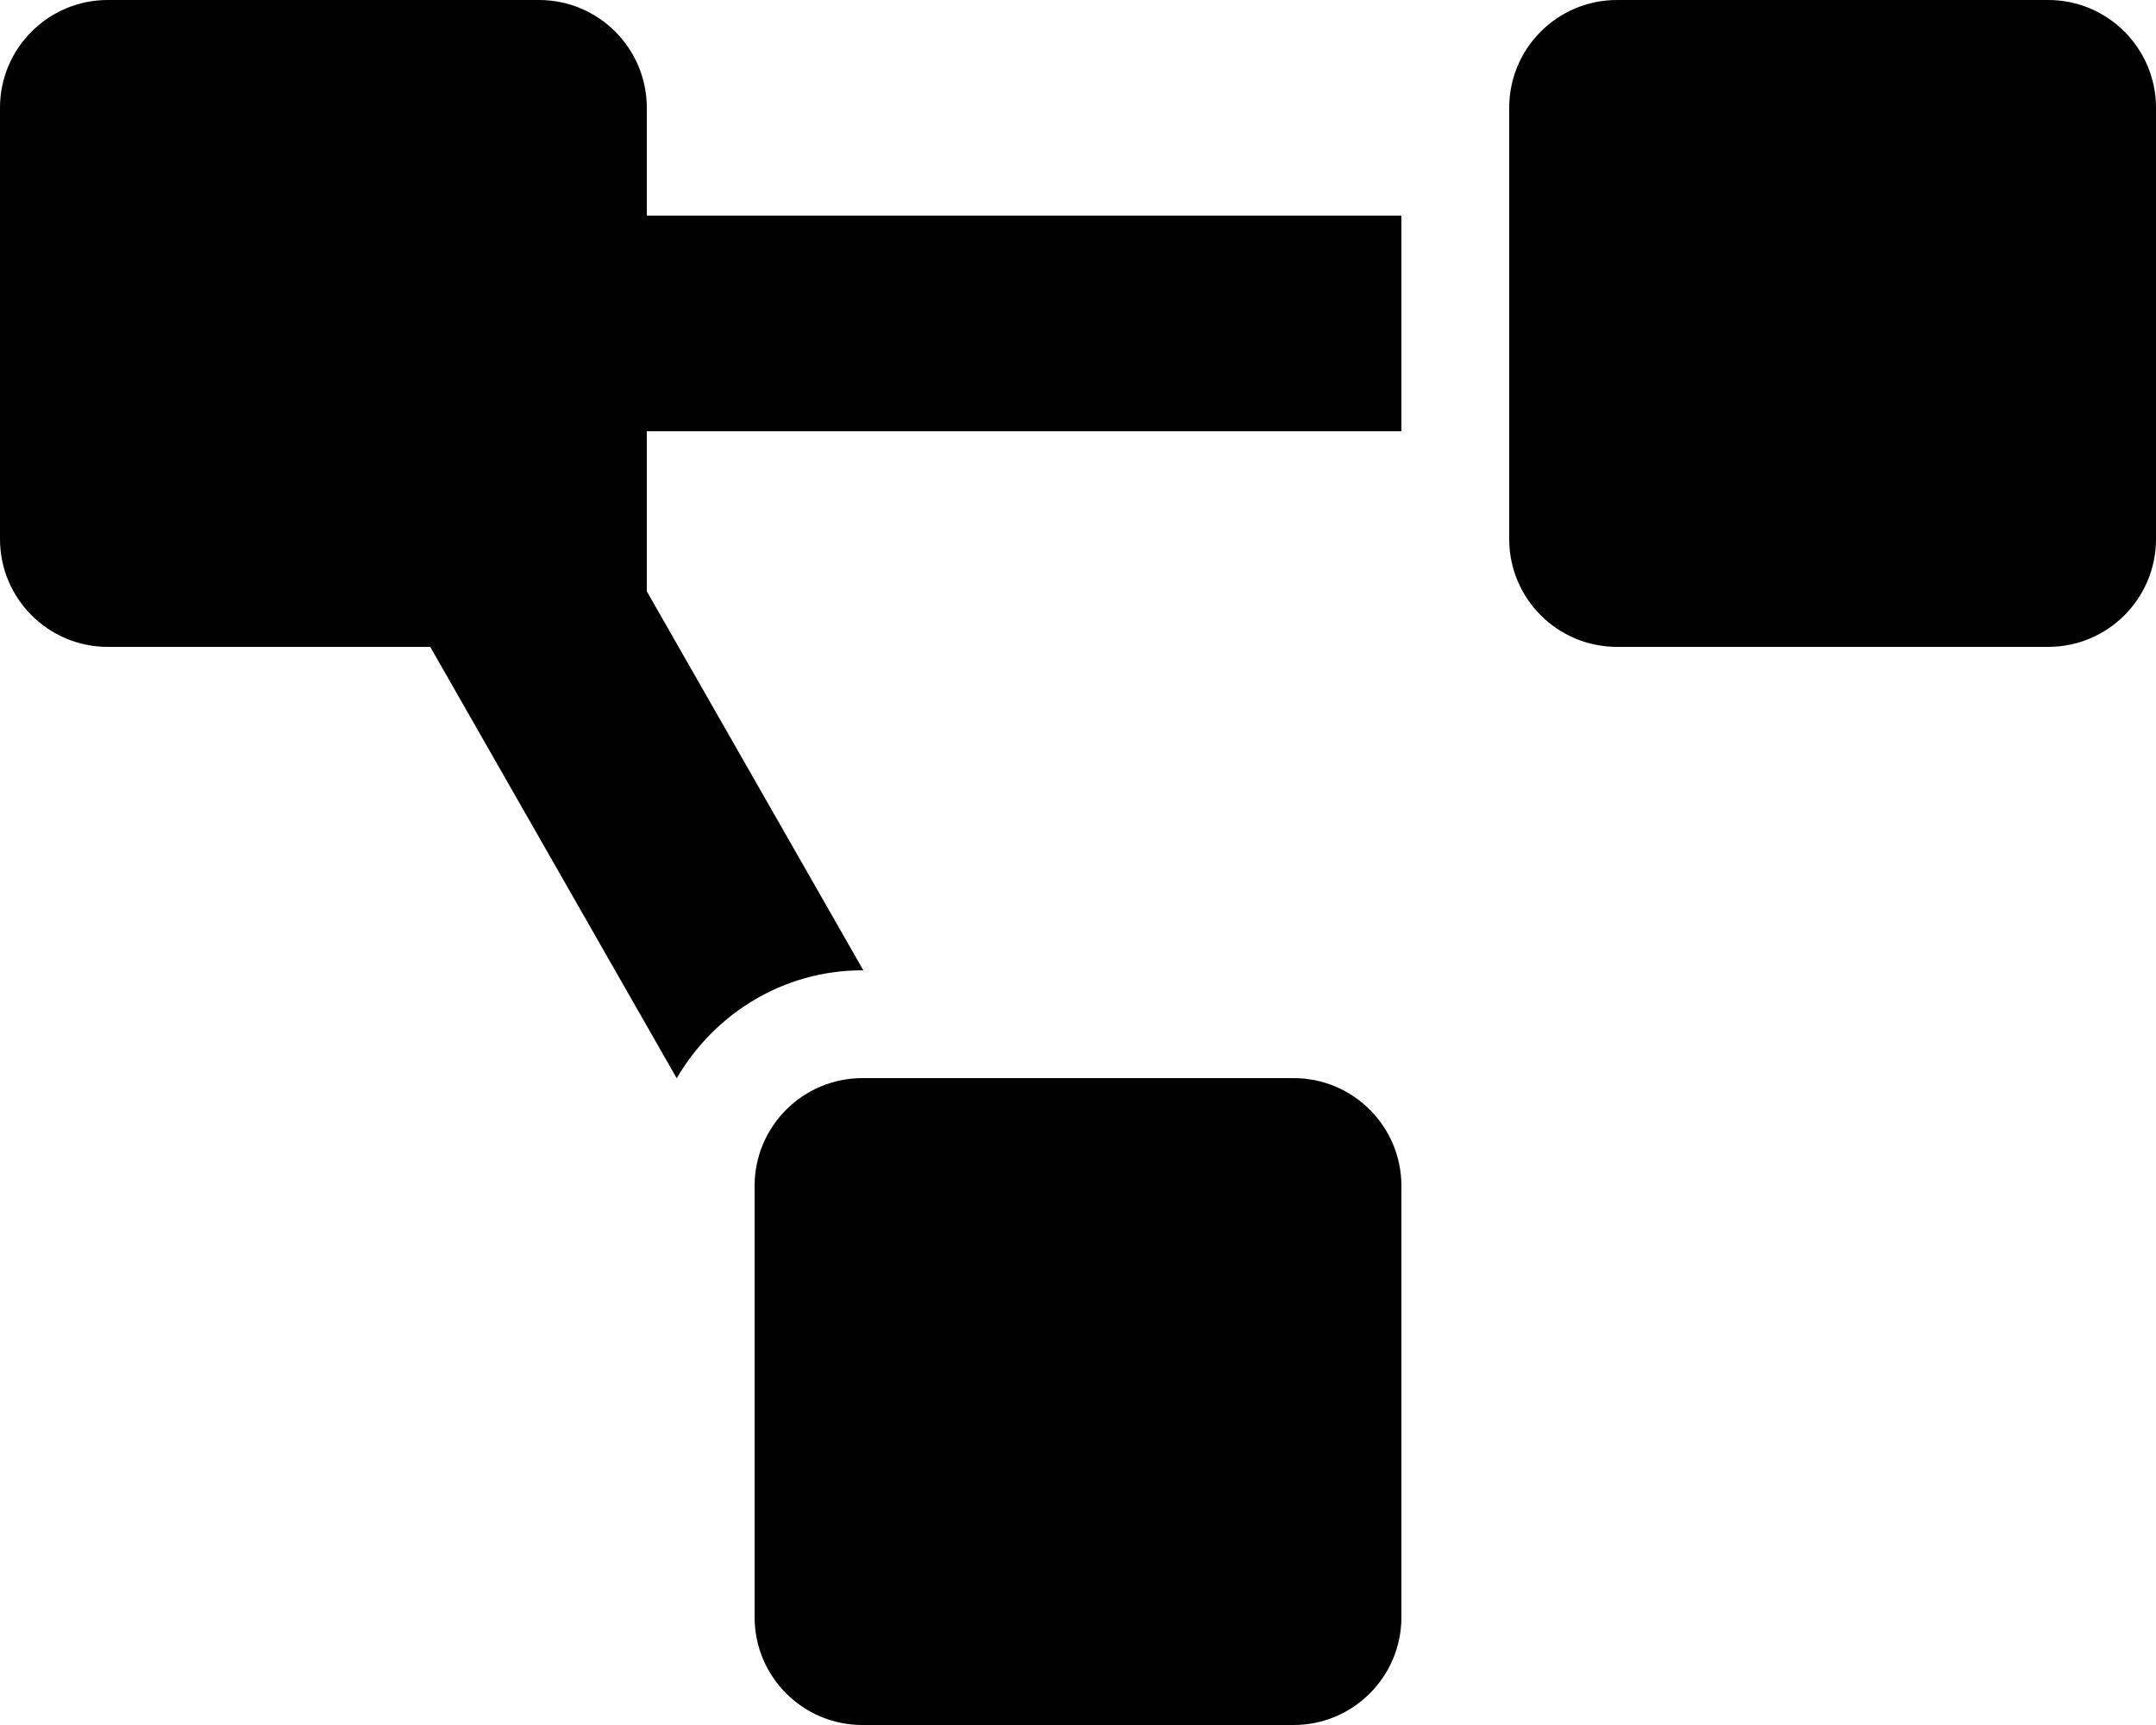
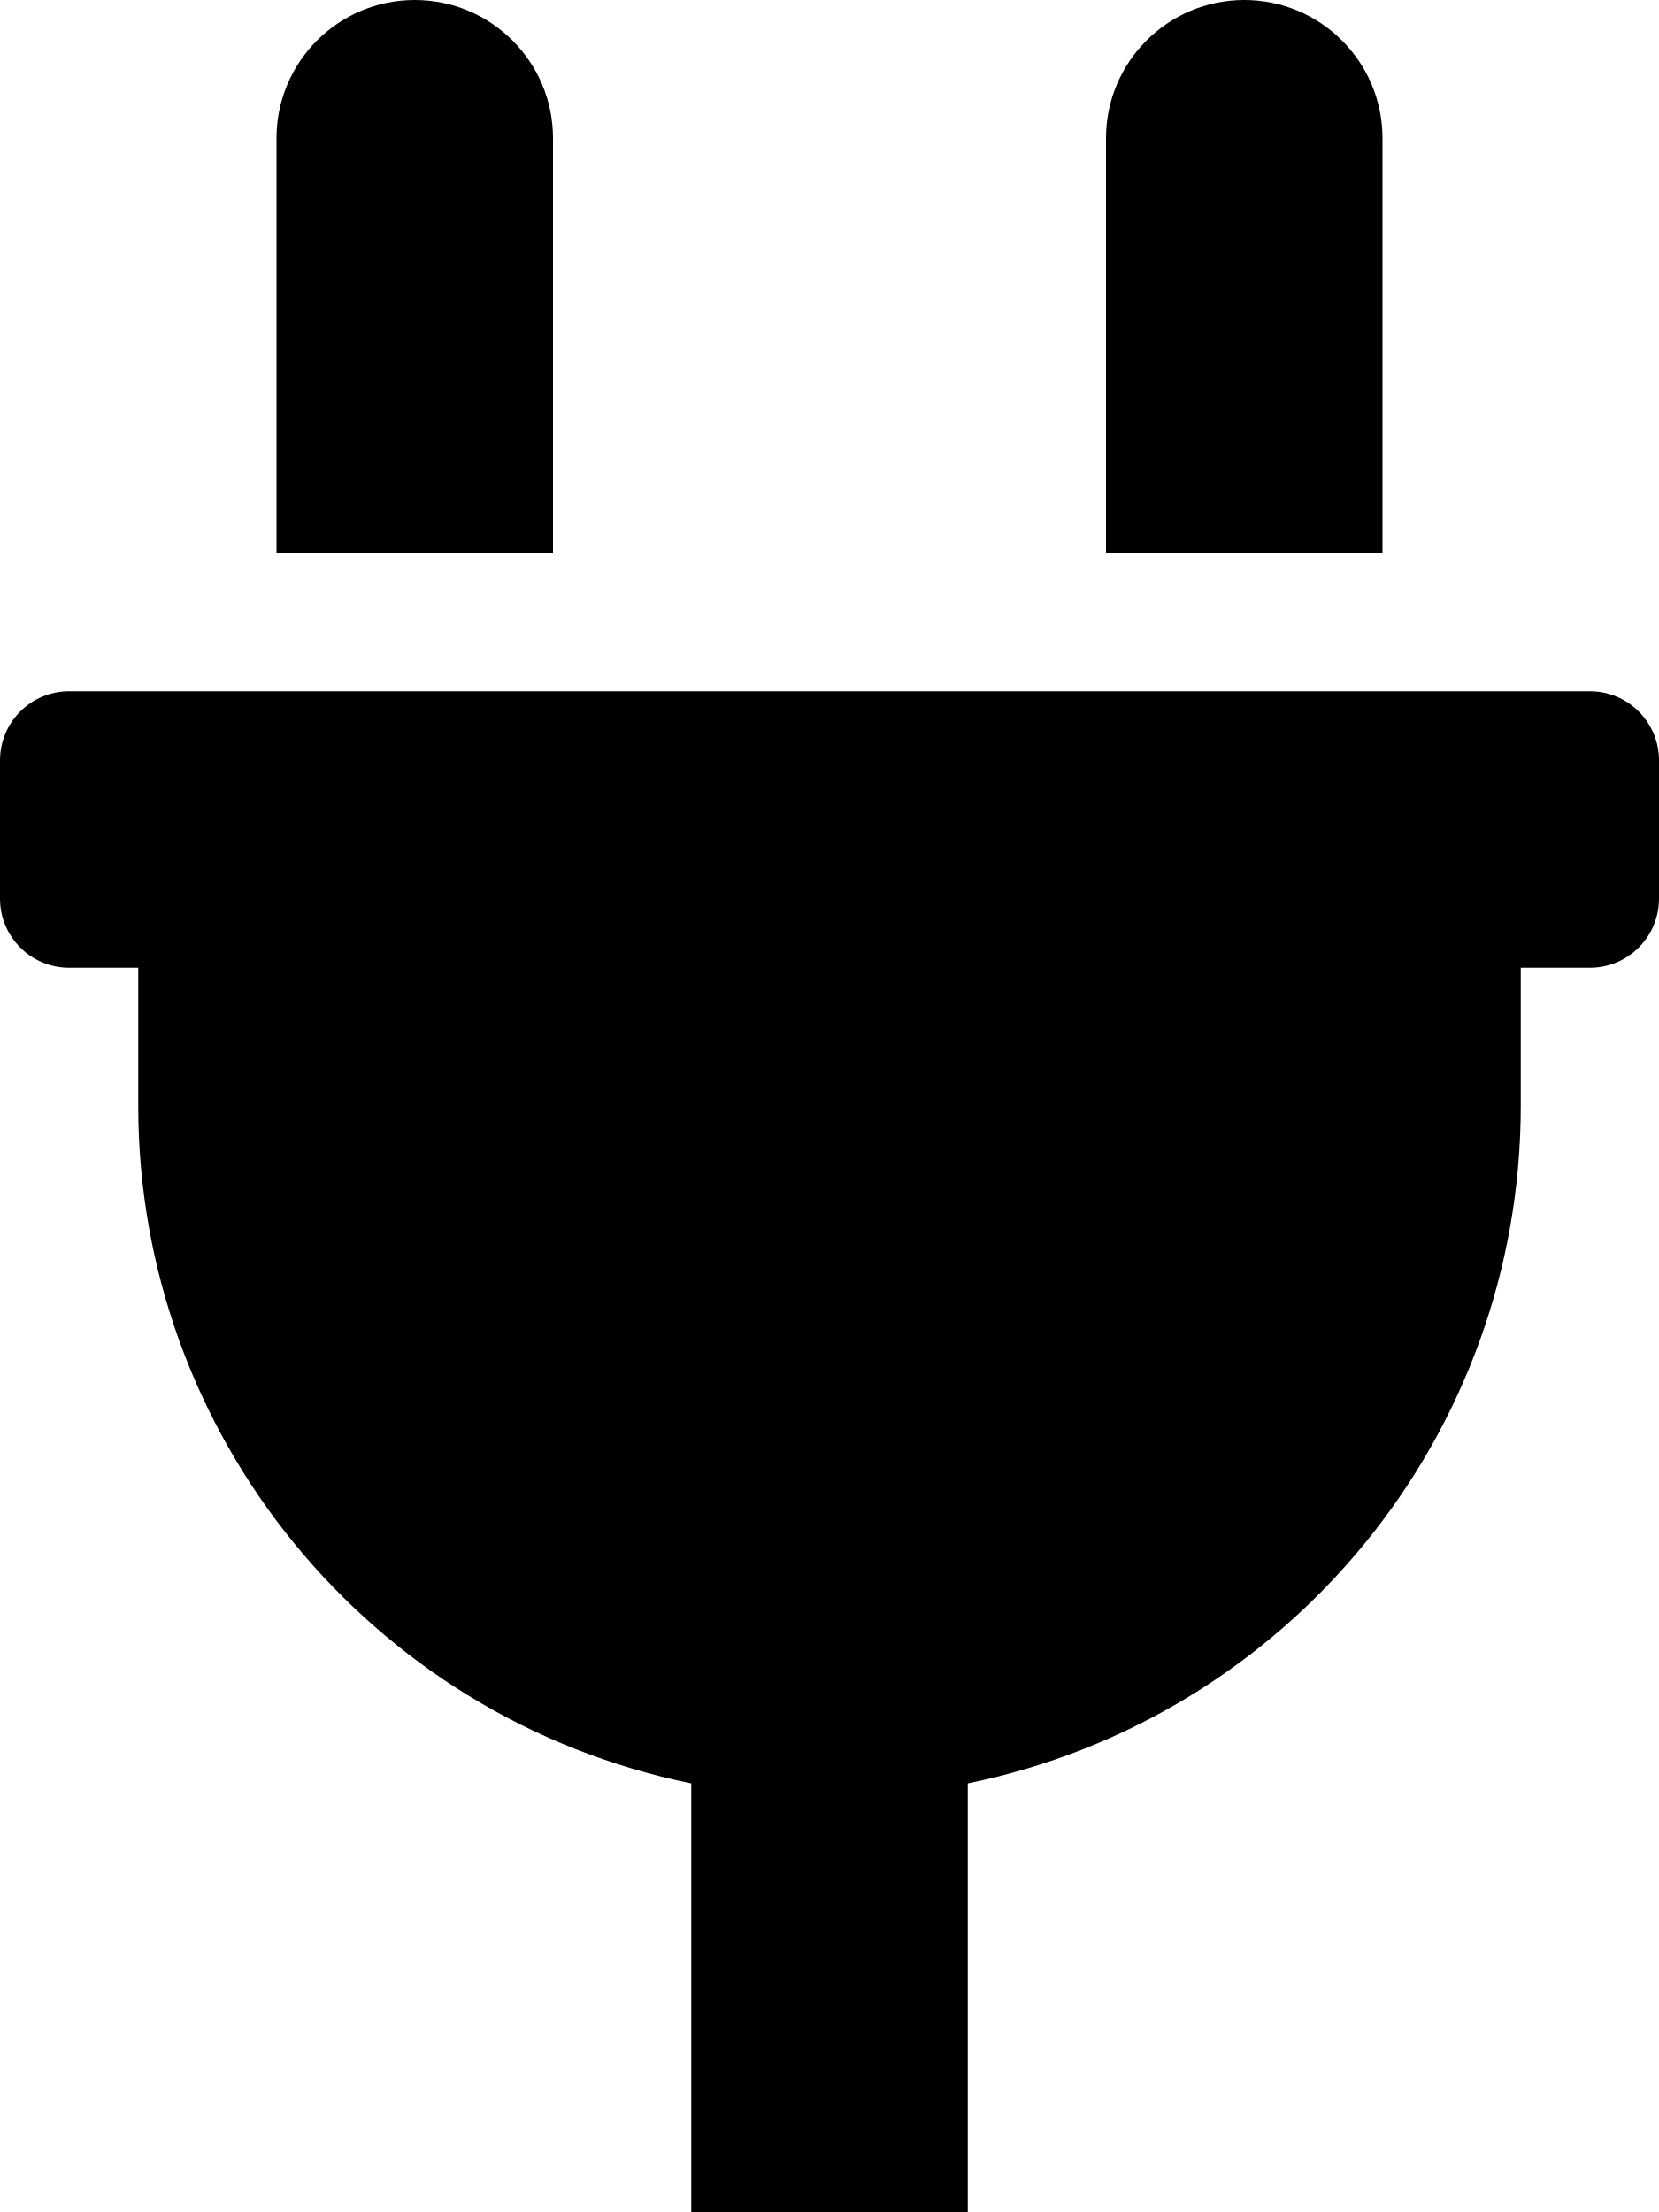
- <svg xmlns="http://www.w3.org/2000/svg" aria-hidden="true" focusable="false" data-prefix="fas" data-icon="project-diagram" class="svg-inline--fa fa-project-diagram fa-w-20" role="img" viewBox="0 0 640 512">
-   <path fill="currentColor" d="M384 320H256c-17.67 0-32 14.33-32 32v128c0 17.67 14.33 32 32 32h128c17.67 0 32-14.33 32-32V352c0-17.67-14.33-32-32-32zM192 32c0-17.67-14.33-32-32-32H32C14.33 0 0 14.33 0 32v128c0 17.67 14.33 32 32 32h95.72l73.16 128.04C211.98 300.98 232.4 288 256 288h.28L192 175.51V128h224V64H192V32zM608 0H480c-17.67 0-32 14.33-32 32v128c0 17.67 14.33 32 32 32h128c17.67 0 32-14.33 32-32V32c0-17.67-14.33-32-32-32z" />
+ <svg xmlns="http://www.w3.org/2000/svg" aria-hidden="true" focusable="false" data-prefix="fas" data-icon="plug" class="svg-inline--fa fa-plug fa-w-12" role="img" viewBox="0 0 384 512">
+   <path fill="currentColor" d="M320,32a32,32,0,0,0-64,0v96h64Zm48,128H16A16,16,0,0,0,0,176v32a16,16,0,0,0,16,16H32v32A160.07,160.07,0,0,0,160,412.8V512h64V412.8A160.07,160.07,0,0,0,352,256V224h16a16,16,0,0,0,16-16V176A16,16,0,0,0,368,160ZM128,32a32,32,0,0,0-64,0v96h64Z" />
</svg>
